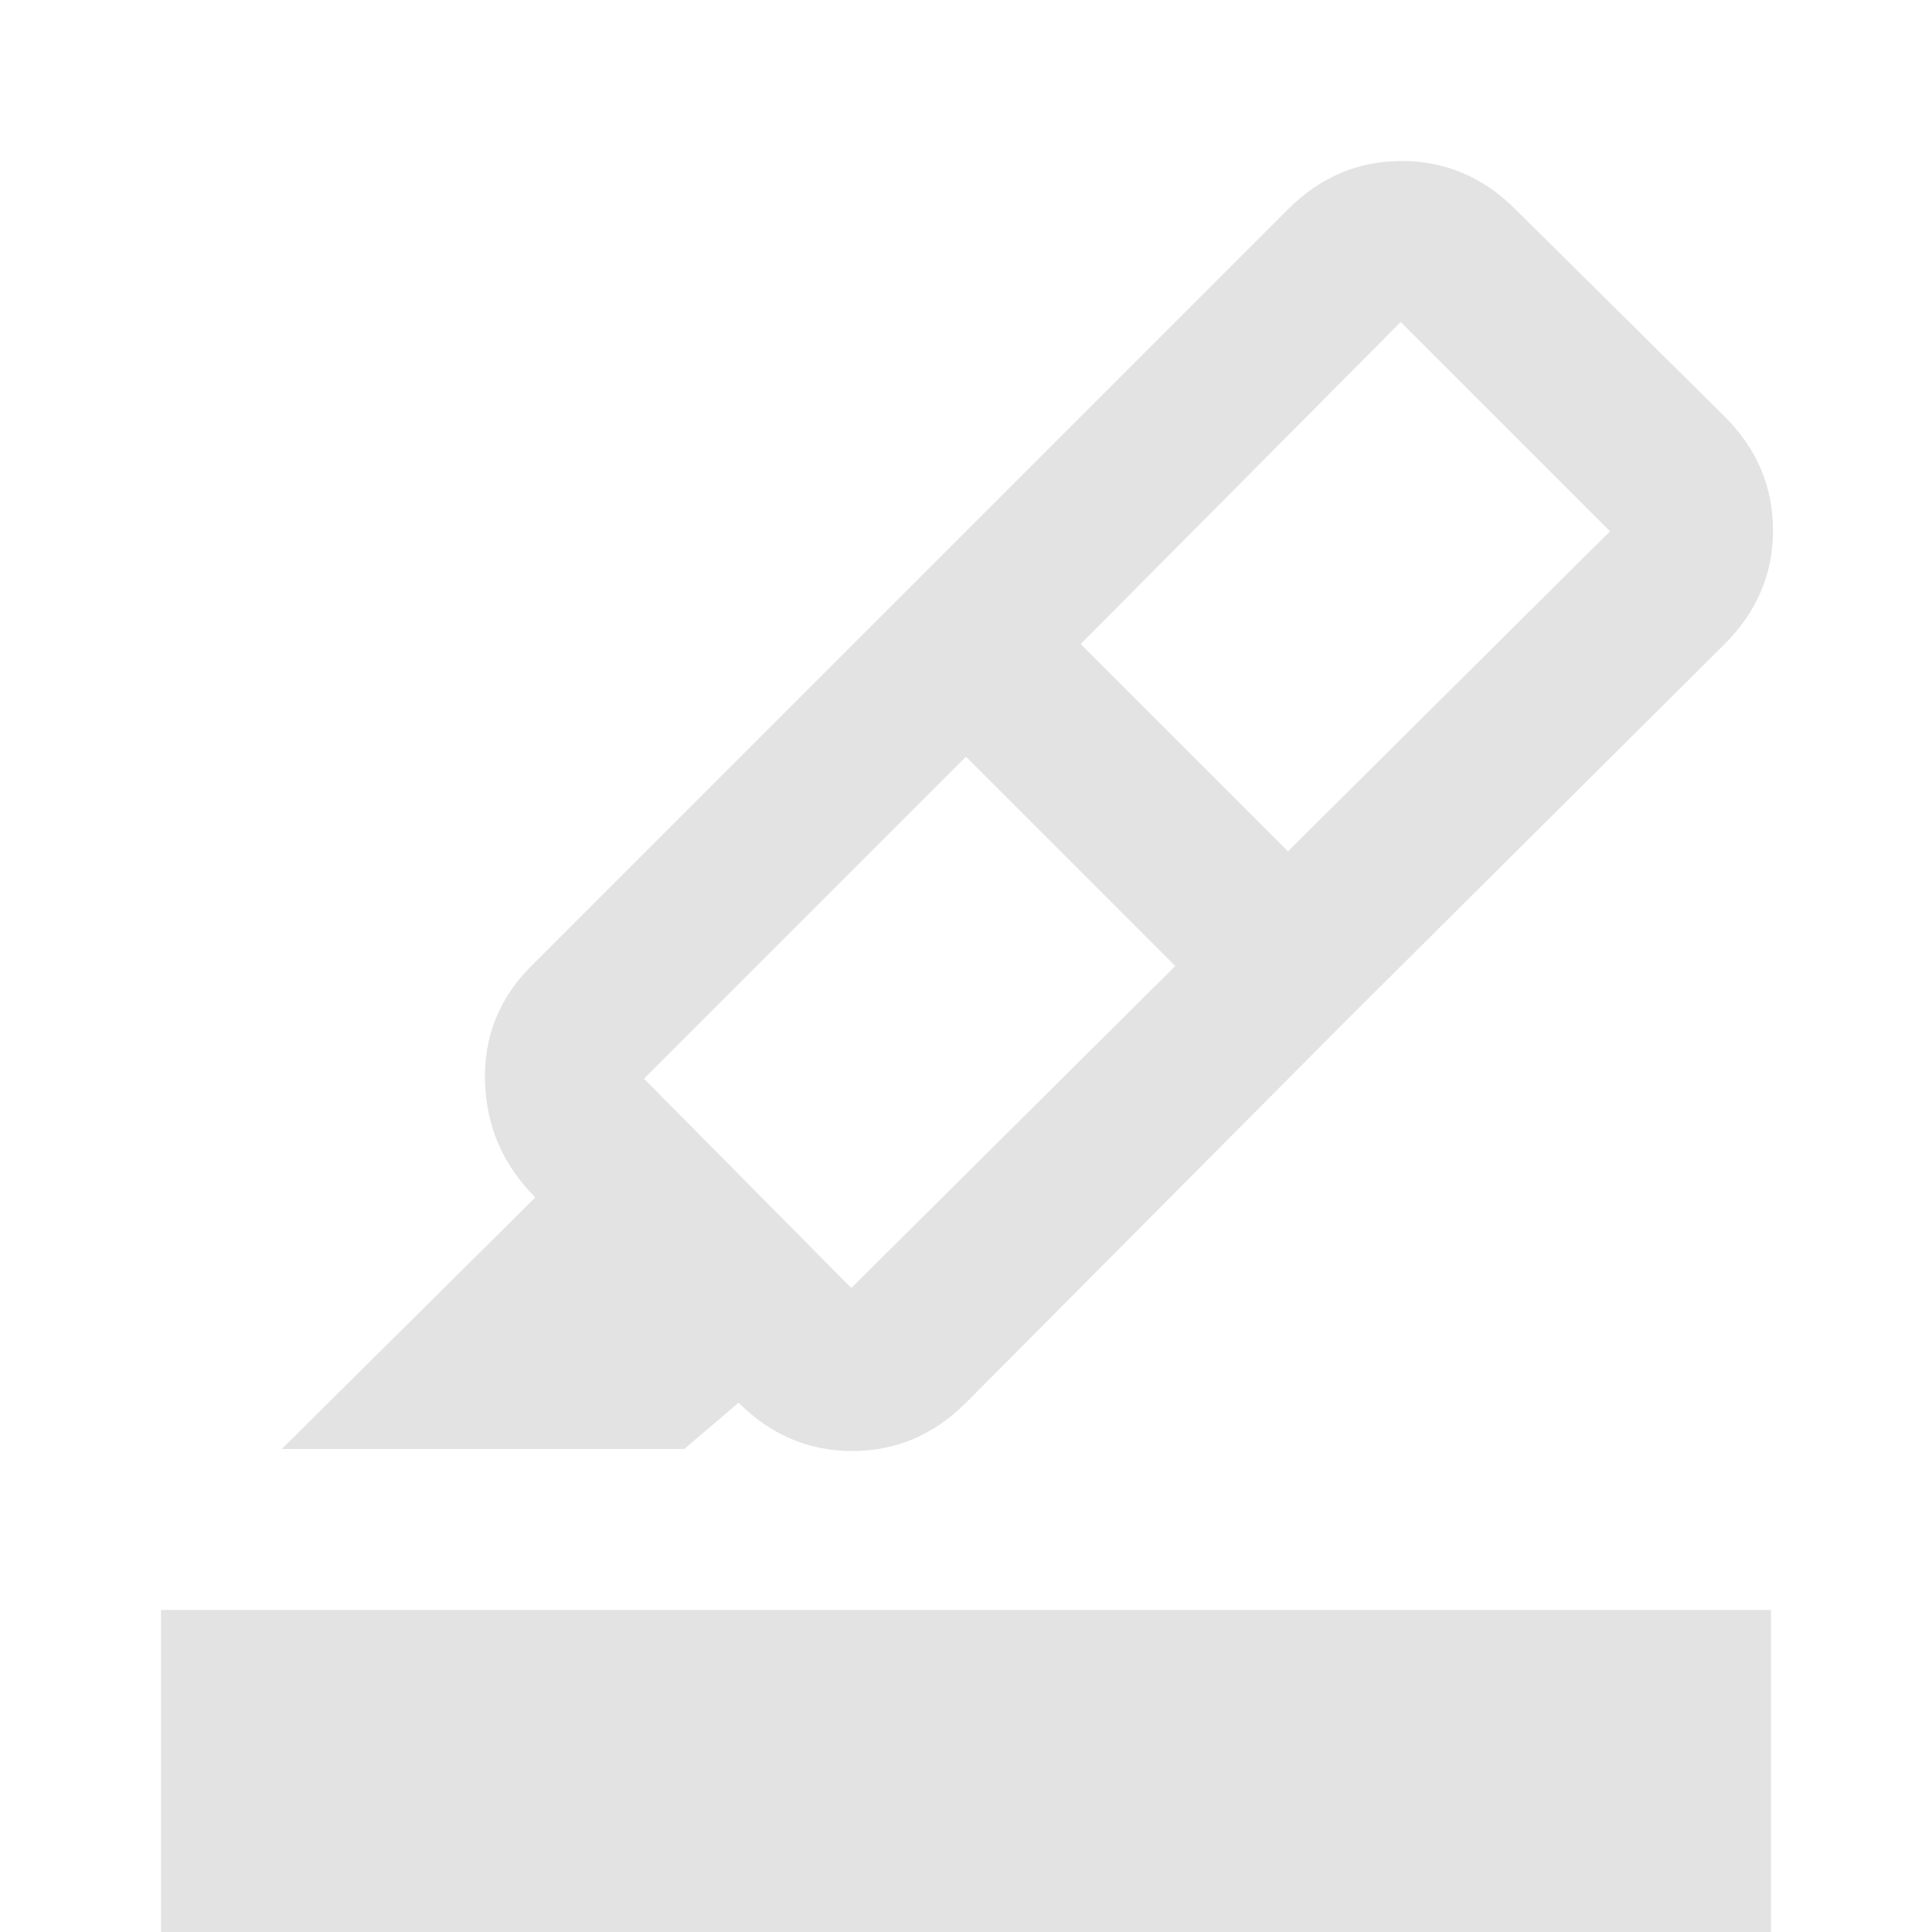
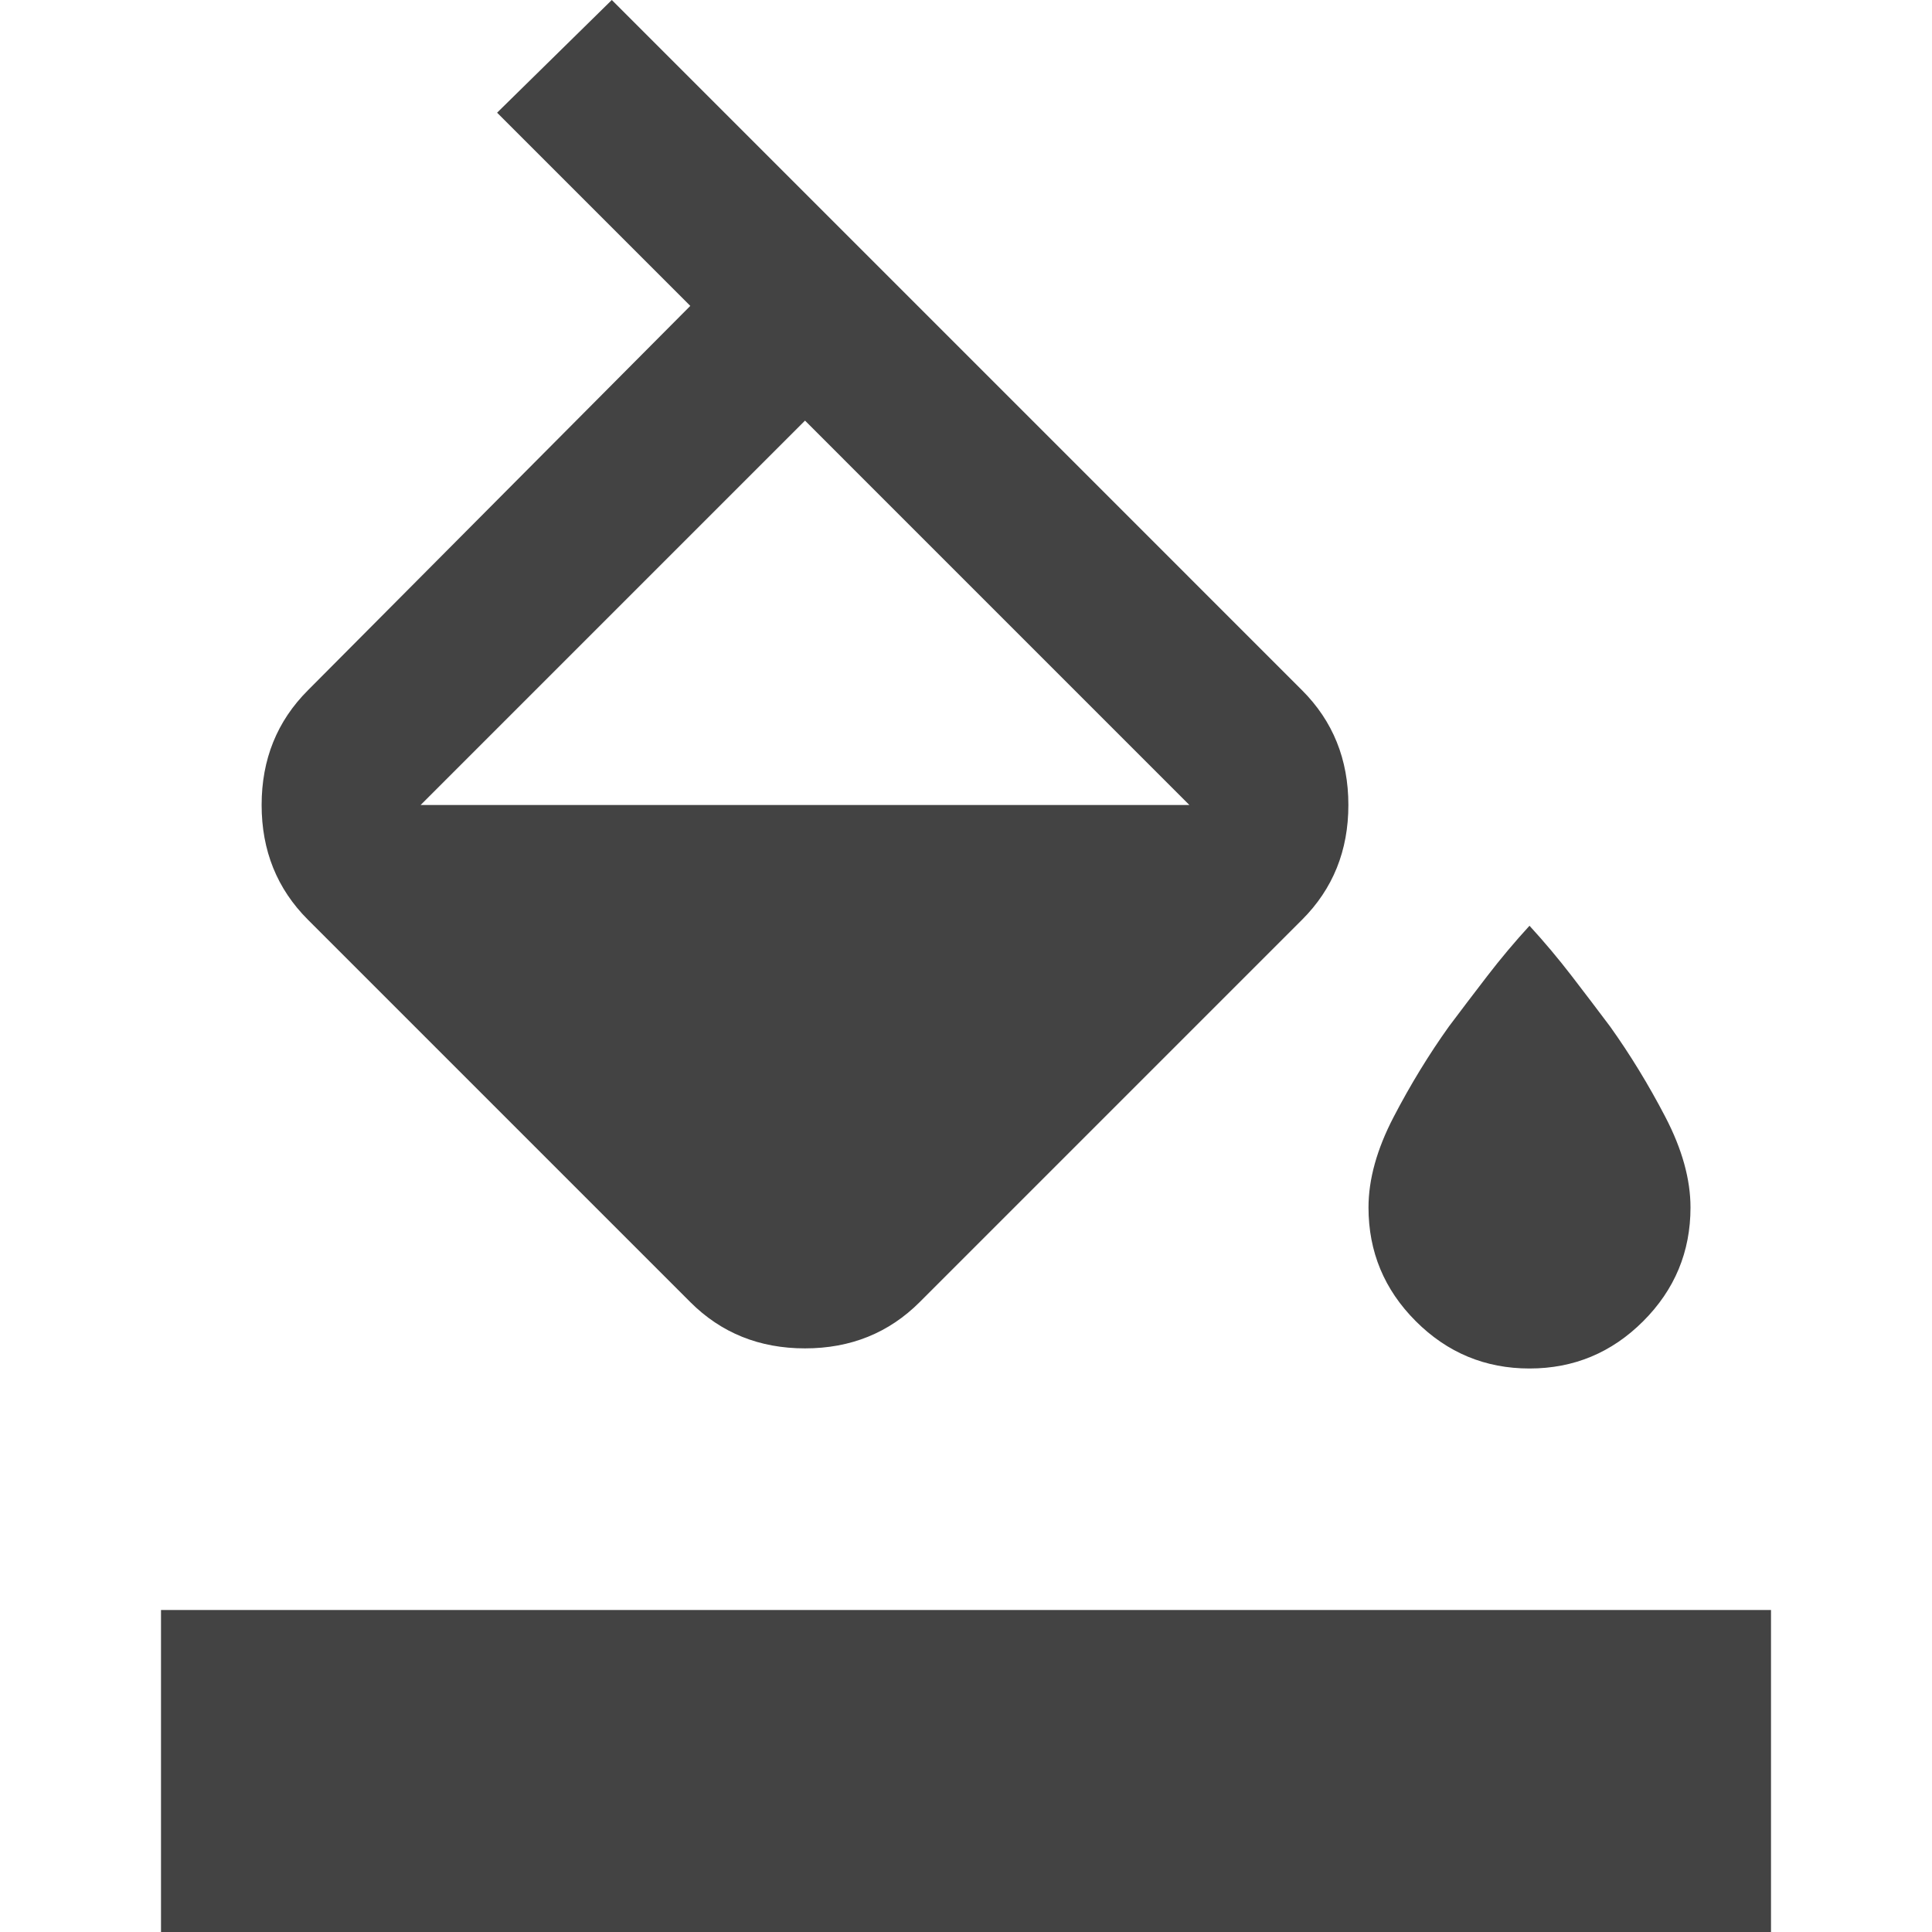
- <svg xmlns="http://www.w3.org/2000/svg" height="24px" viewBox="0 -960 960 960" width="24px" fill="#e3e3e3">
-   <path d="M80 0v-160h800V0H80Zm504-480L480-584 320-424l103 104 161-160Zm-47-160 103 103 160-159-104-104-159 160Zm-84-29 216 216-189 190q-24 24-56.5 24T367-263l-27 23H140l126-125q-24-24-25-57.5t23-57.5l189-189Zm0 0 187-187q24-24 56.5-24t56.5 24l104 103q24 24 24 56.5T857-640L669-453 453-669Z" />
+ <svg xmlns="http://www.w3.org/2000/svg" height="24px" viewBox="0 -960 960 960" width="24px" fill="#434343">
+   <path d="m247-904 57-56 343 343q23 23 23 57t-23 57L457-313q-23 23-57 23t-57-23L153-503q-23-23-23-57t23-57l190-191-96-96Zm153 153L209-560h382L400-751Zm360 471q-33 0-56.5-23.5T680-360q0-21 12.5-45t27.5-45q9-12 19-25t21-25q11 12 21 25t19 25q15 21 27.5 45t12.5 45q0 33-23.5 56.5T760-280ZM80 0v-160h800V0H80Z" />
</svg>
